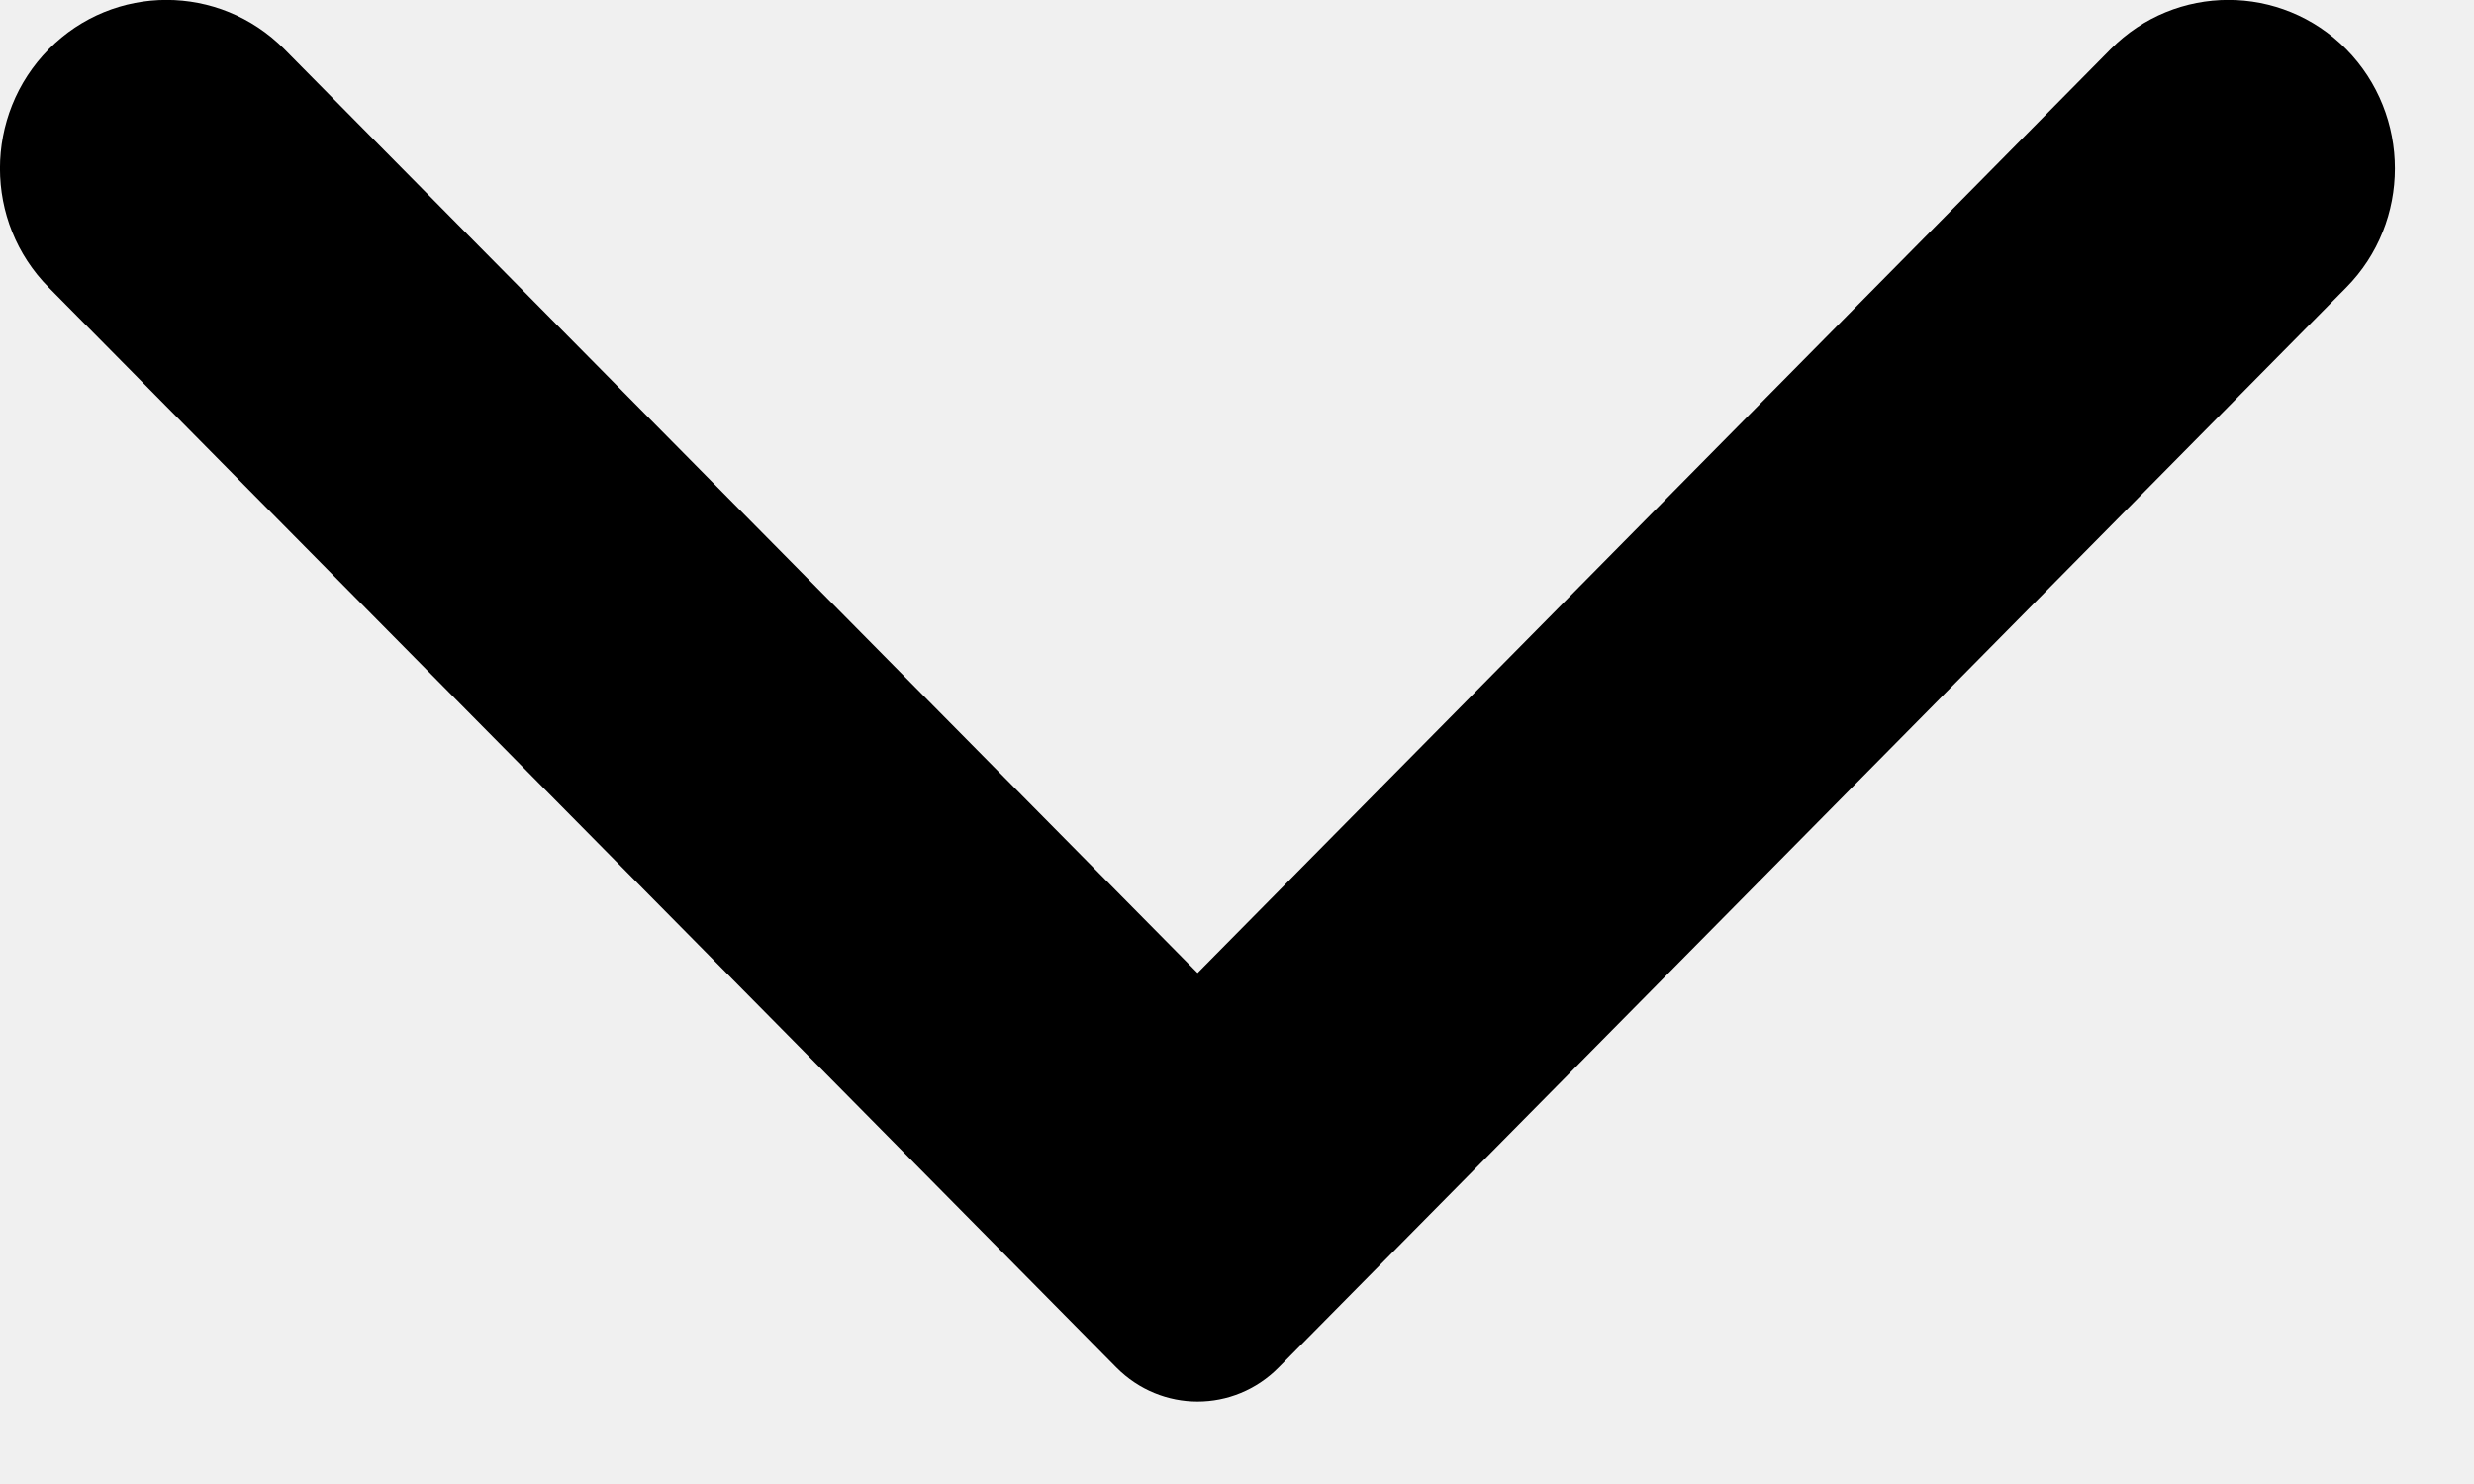
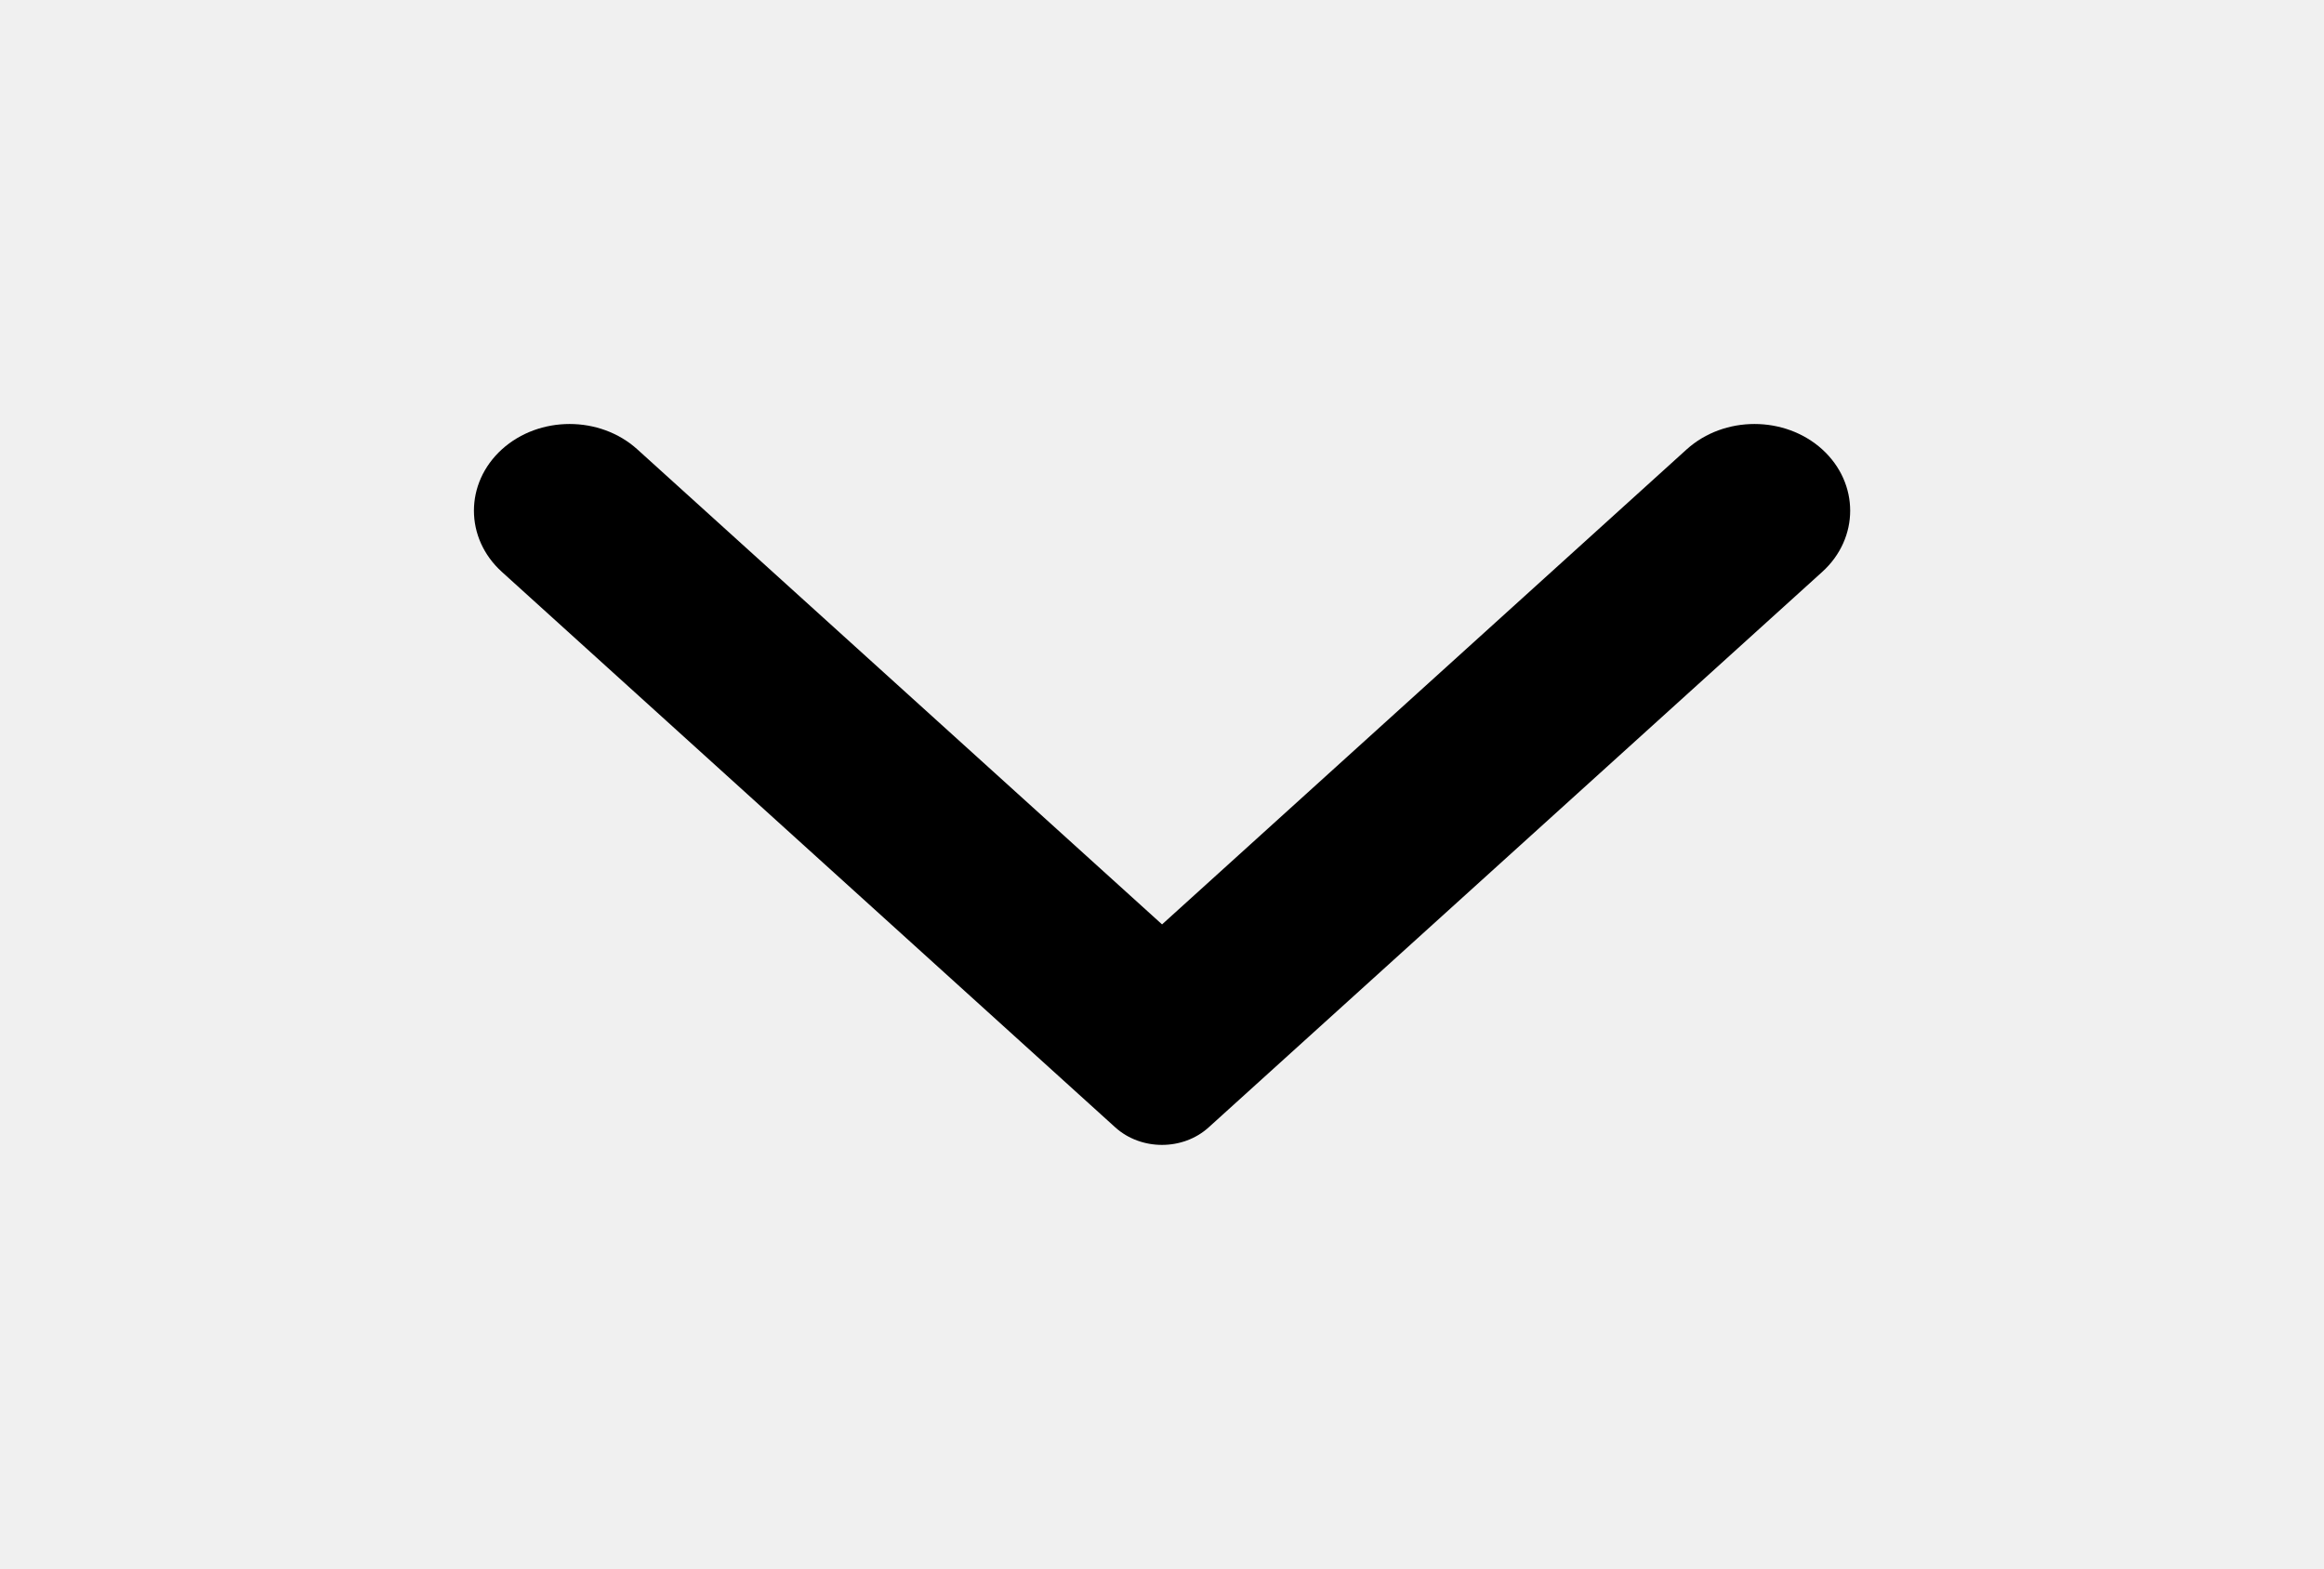
- <svg xmlns="http://www.w3.org/2000/svg" xmlns:xlink="http://www.w3.org/1999/xlink" width="15px" height="9px" viewBox="0 0 15 9" version="1.1">
-   <defs>
-     <path d="M7.753,8.293 C7.481,8.569 7.041,8.569 6.768,8.293 L0.296,1.744 C-0.099,1.346 -0.099,0.698 0.296,0.298 C0.69,-0.1 1.329,-0.1 1.724,0.298 L7.261,5.901 L12.797,0.298 C13.191,-0.1 13.831,-0.1 14.225,0.298 C14.619,0.698 14.619,1.346 14.225,1.744 L7.753,8.293 Z" id="path-1" />
+ <svg xmlns="http://www.w3.org/2000/svg" xmlns:xlink="http://www.w3.org/1999/xlink" width="20" height="13.503" viewBox="0 0 20 13.503" version="1.1" id="svg17">
+   <defs id="defs7">
+     <path d="m 7.753,8.293 c -0.272,0.276 -0.713,0.276 -0.986,0 L 0.296,1.744 c -0.394,-0.398 -0.394,-1.046 0,-1.446 0.394,-0.398 1.034,-0.398 1.428,0 l 5.537,5.602 5.536,-5.602 c 0.395,-0.398 1.035,-0.398 1.429,0 0.394,0.4 0.394,1.048 0,1.446 z" id="path-1" />
  </defs>
-   <g id="ОСНОВНЫЕ" stroke="none" stroke-width="1" fill="none" fill-rule="evenodd">
-     <g id="поиск-клиента-copy" transform="translate(-389, -103)">
-       <g id="Group-330" transform="translate(389, 103)">
+   <g id="ОСНОВНЫЕ" transform="matrix(0.8156324,0,0,0.7299145,4.078162,3.649573)" style="fill:none;fill-rule:evenodd;stroke:none;stroke-width:1">
+     <g id="поиск-клиента-copy" transform="translate(-389,-103)">
+       <g id="Group-330" transform="translate(389,103)">
        <mask id="mask-2" fill="white">
-           <use xlink:href="#path-1" />
+           <use xlink:href="#path-1" id="use9" x="0" y="0" width="100%" height="100%" />
        </mask>
        <g id="Clip-329" />
-         <polygon id="Fill-328" fill="#000000" mask="url(#mask-2)" points="-5 13.499 -5 -5 19.521 -5 19.521 13.499" />
+         <polygon id="Fill-328" mask="url(#mask-2)" points="-5,13.499 -5,-5 19.521,-5 19.521,13.499 " style="fill:#000000" />
      </g>
    </g>
  </g>
</svg>
